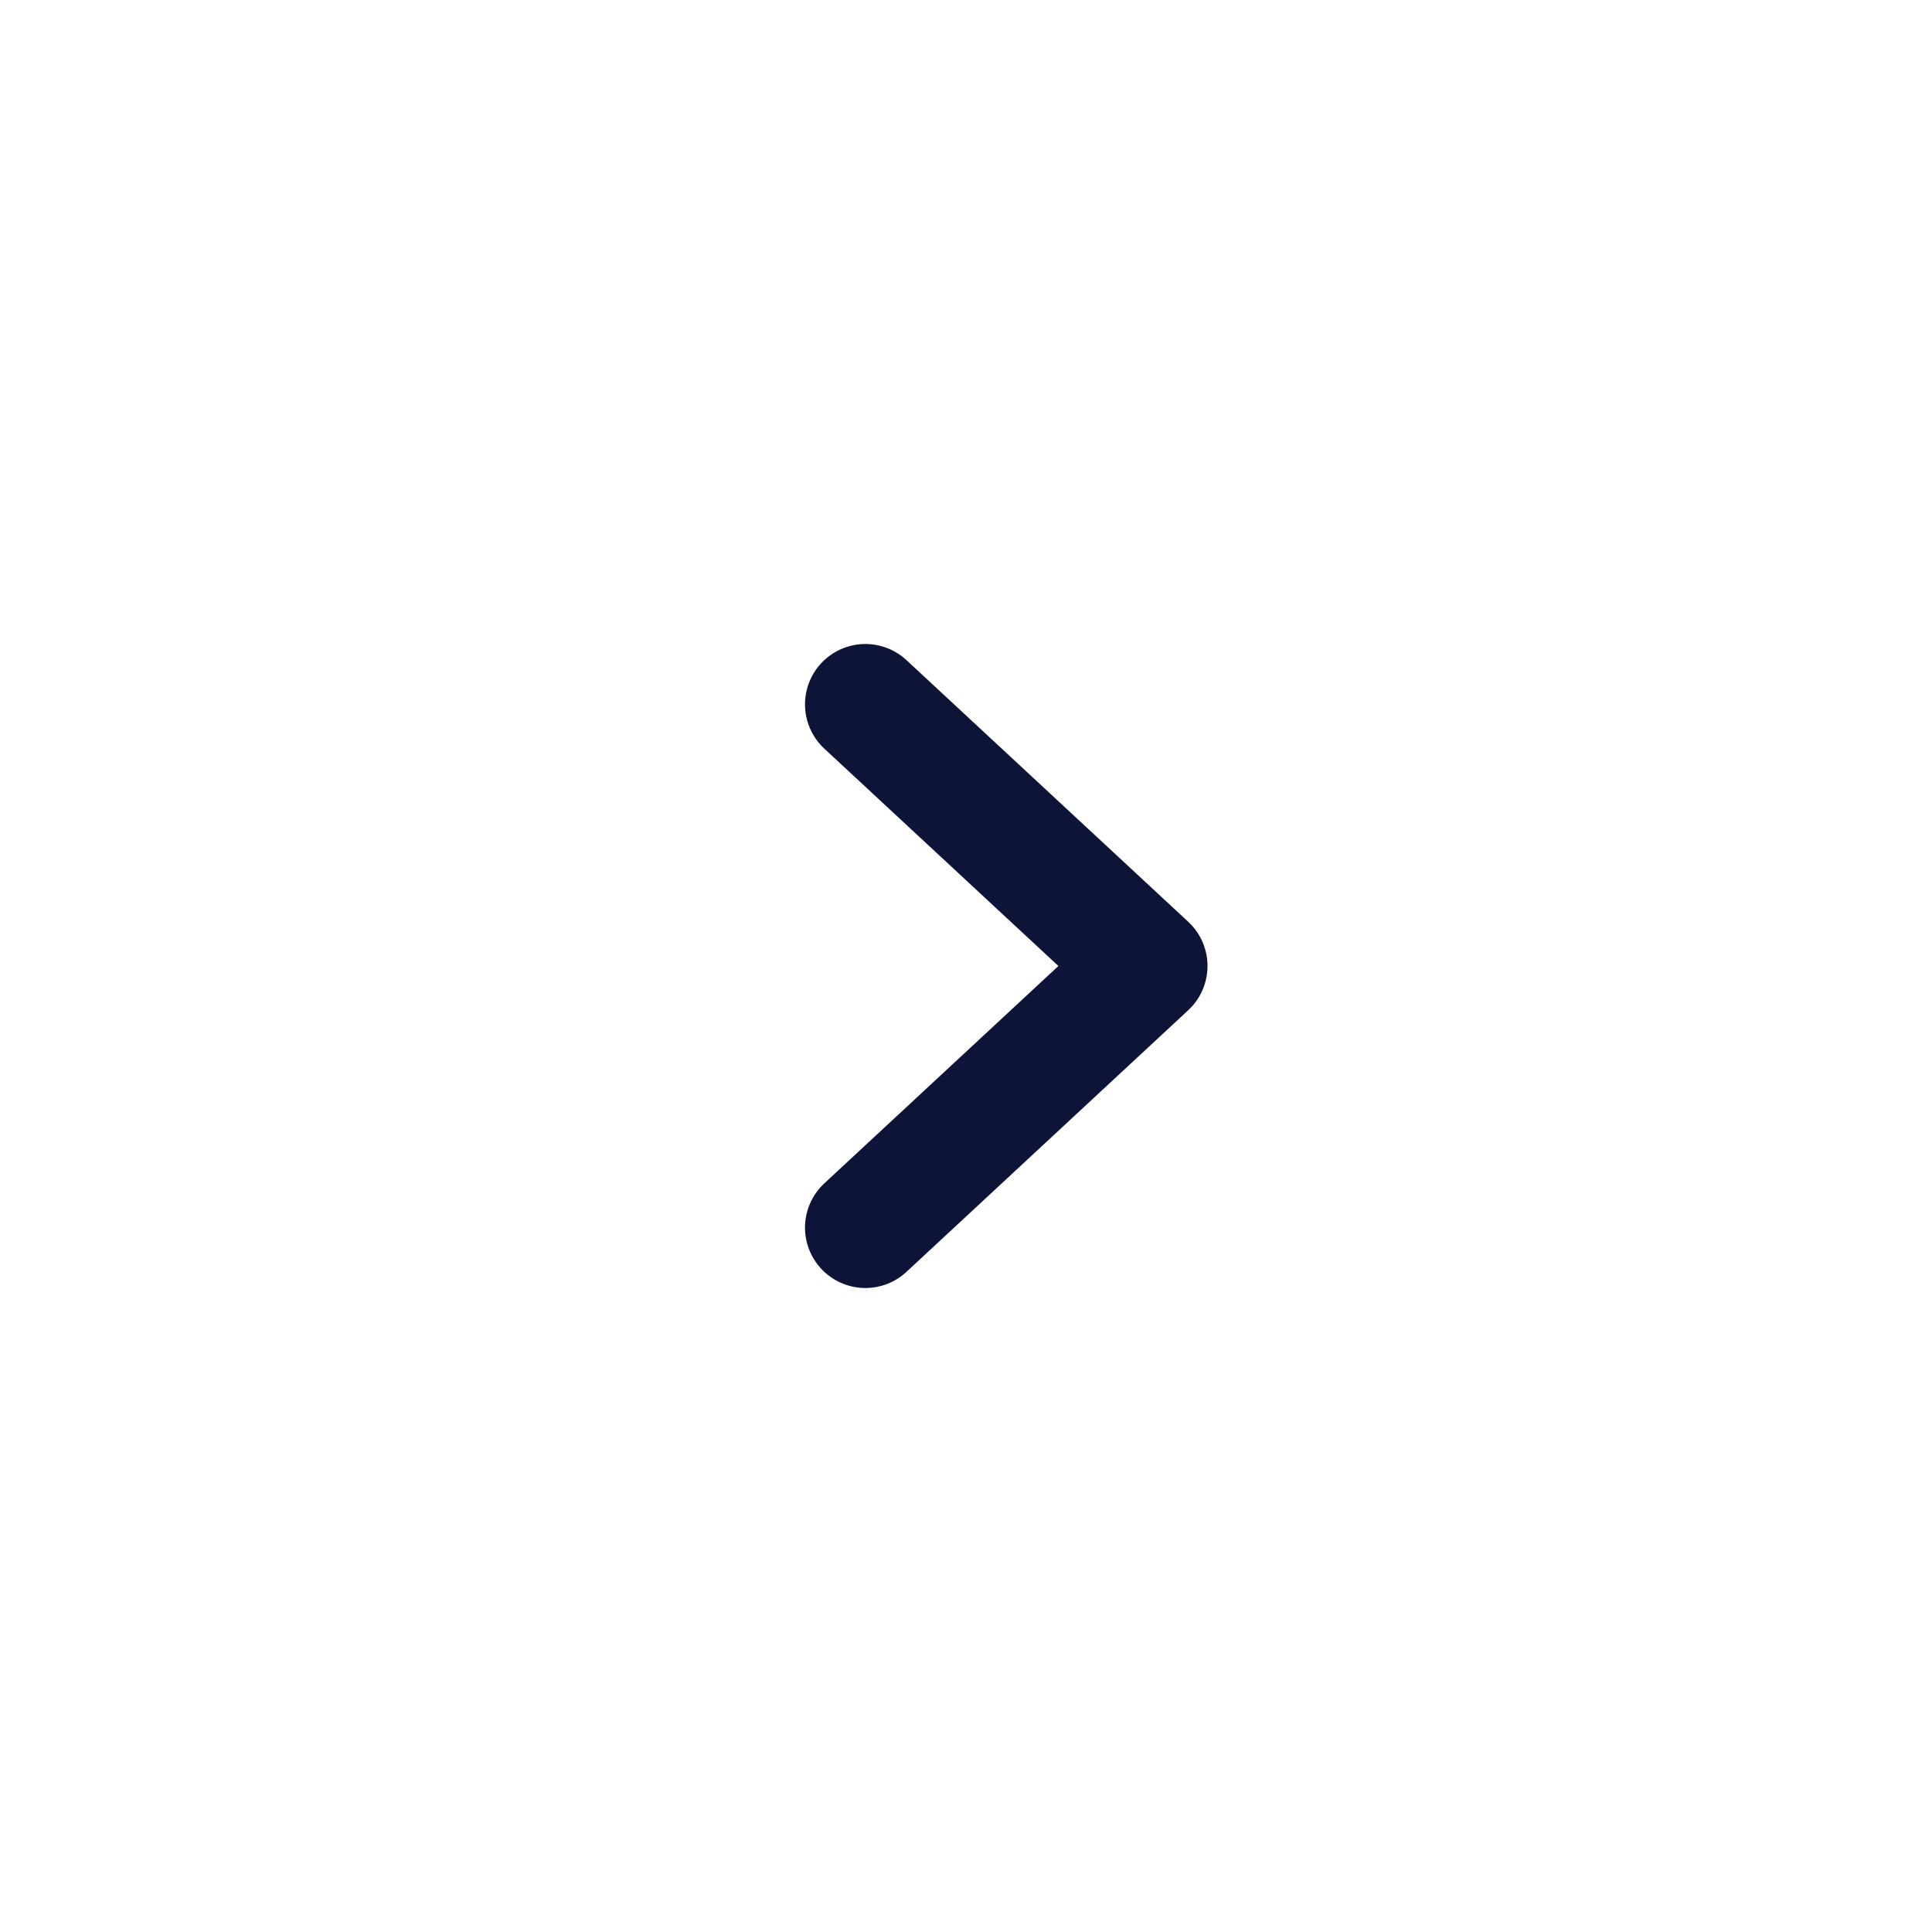
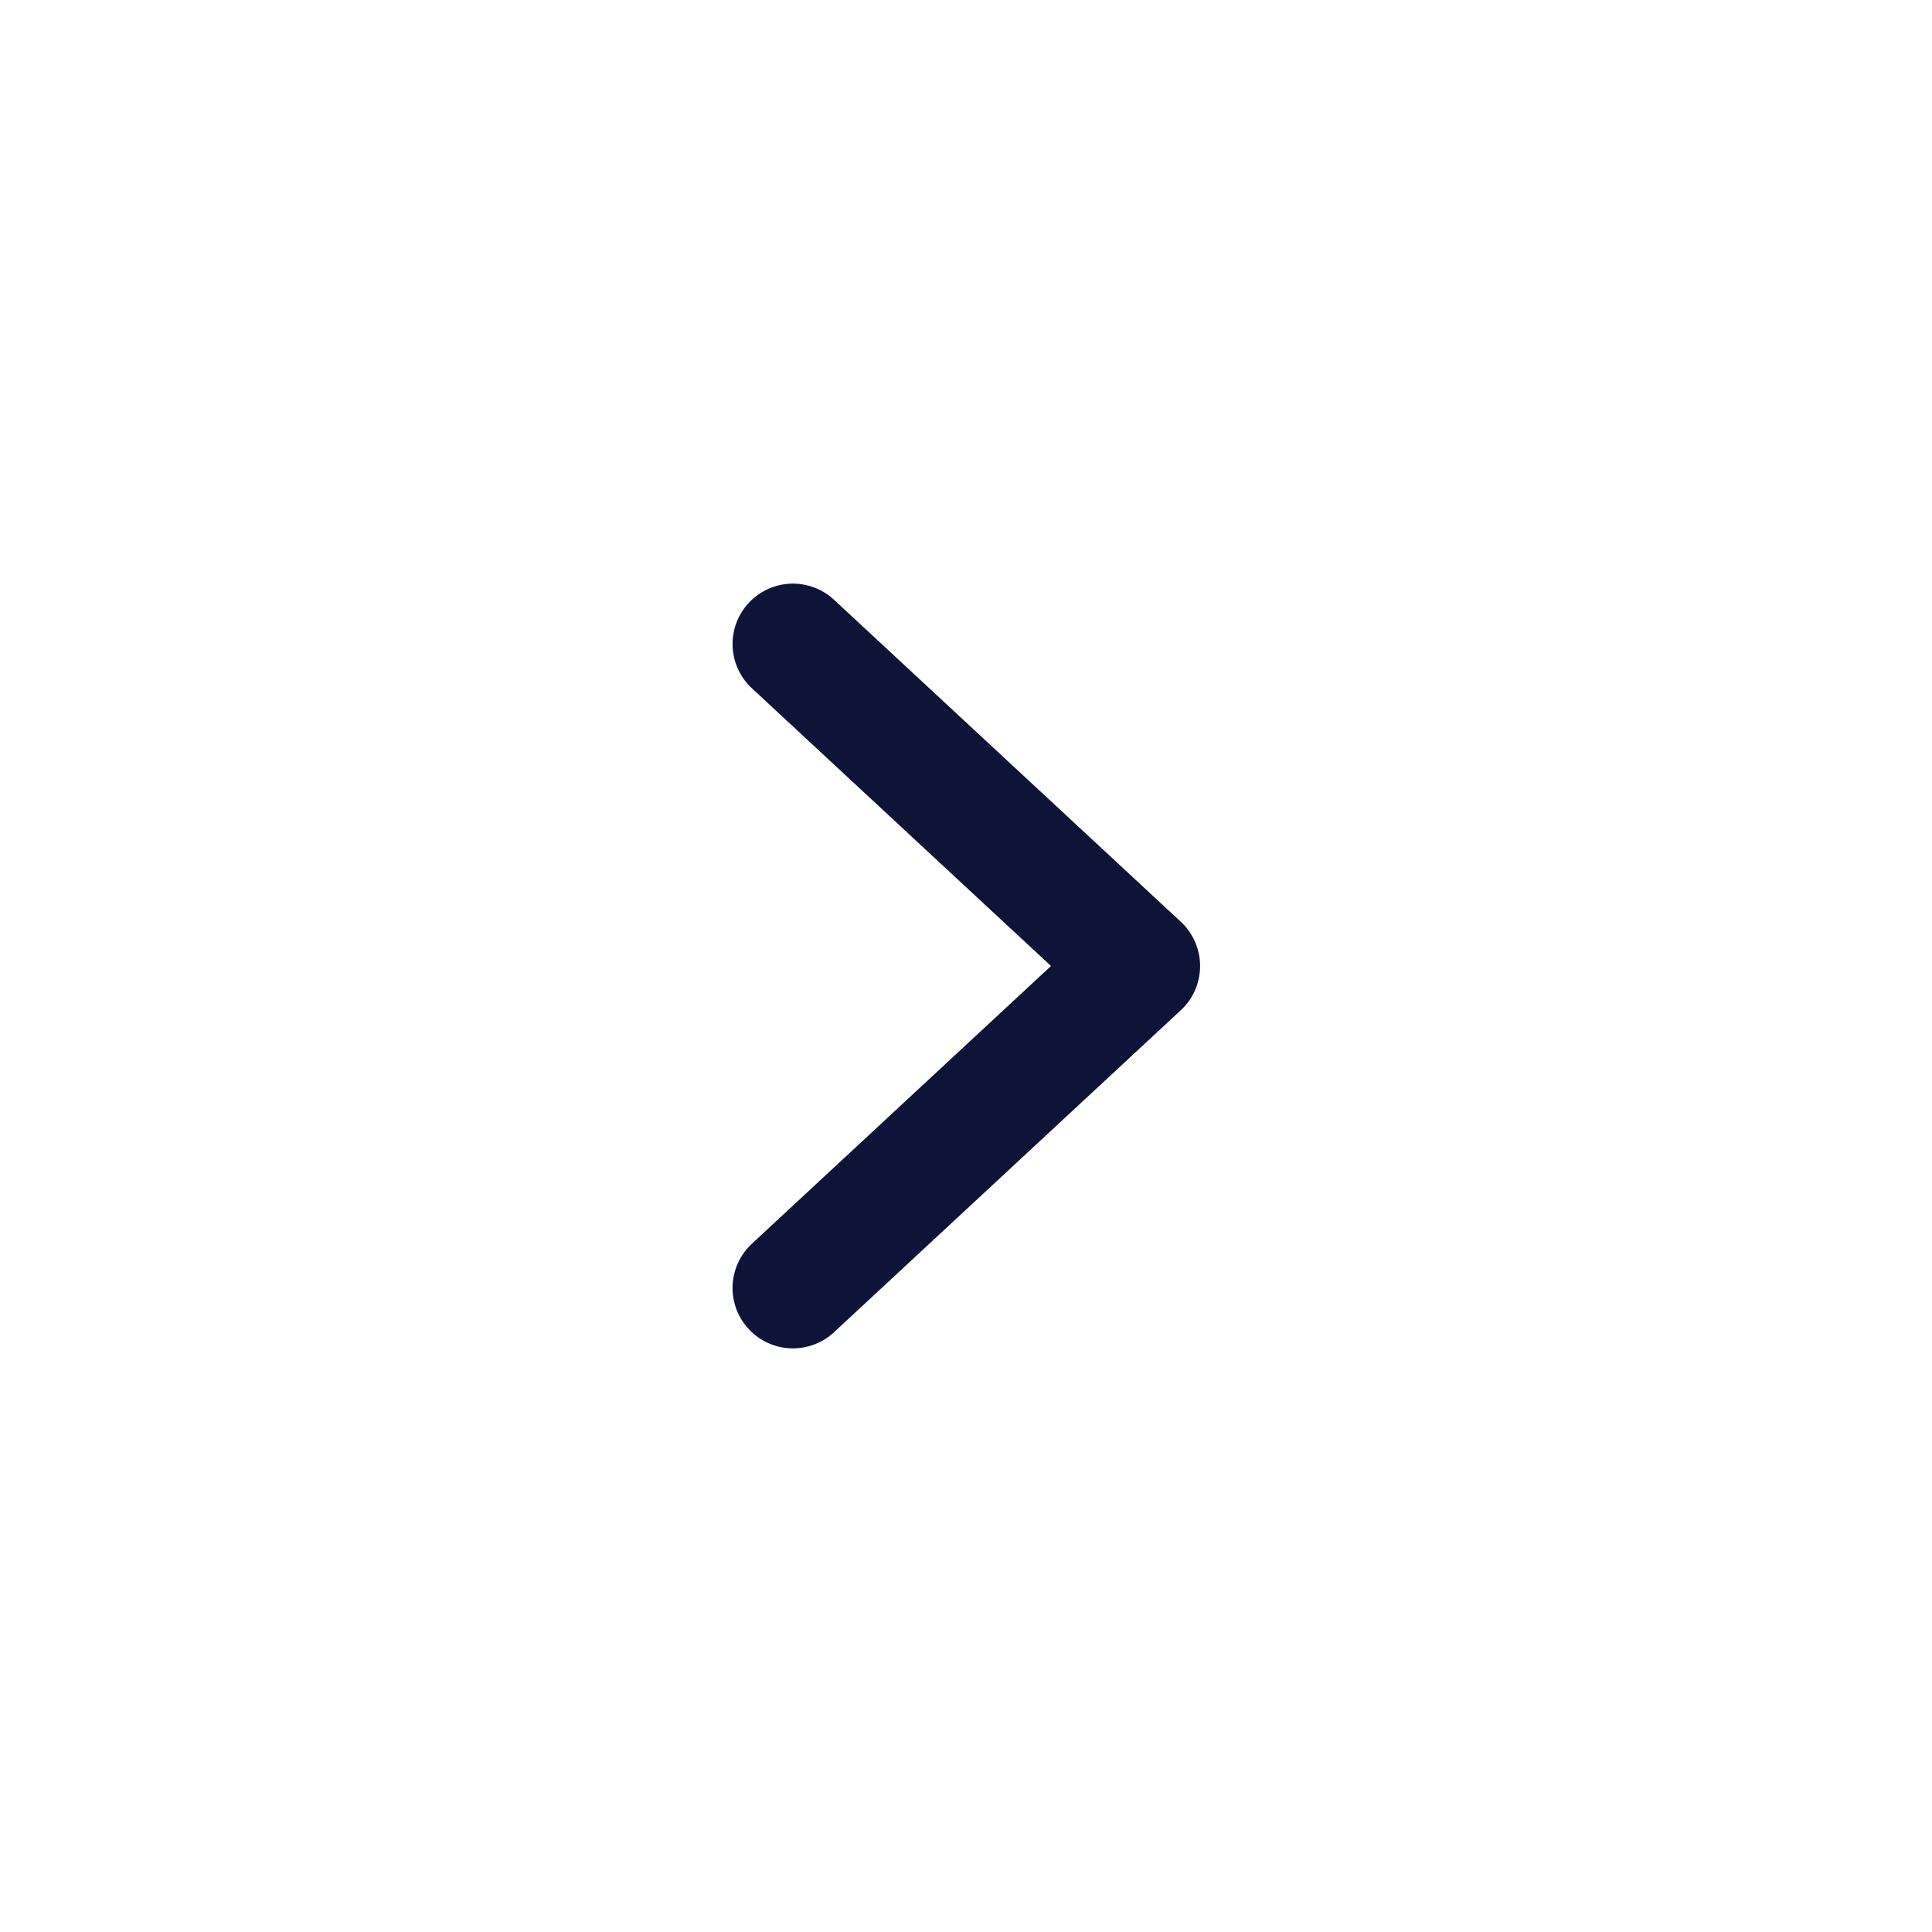
<svg xmlns="http://www.w3.org/2000/svg" width="24" height="24" viewBox="0 0 24 24" fill="none">
-   <path d="M10.75 8.75L14.25 12L10.75 15.25" stroke="#0E1438" stroke-width="1.5" stroke-linecap="round" stroke-linejoin="round" />
+   <path d="M9.85 8L14.158 12L9.85 16" stroke="#0E1438" stroke-width="1.5" stroke-linecap="round" stroke-linejoin="round" />
</svg>
